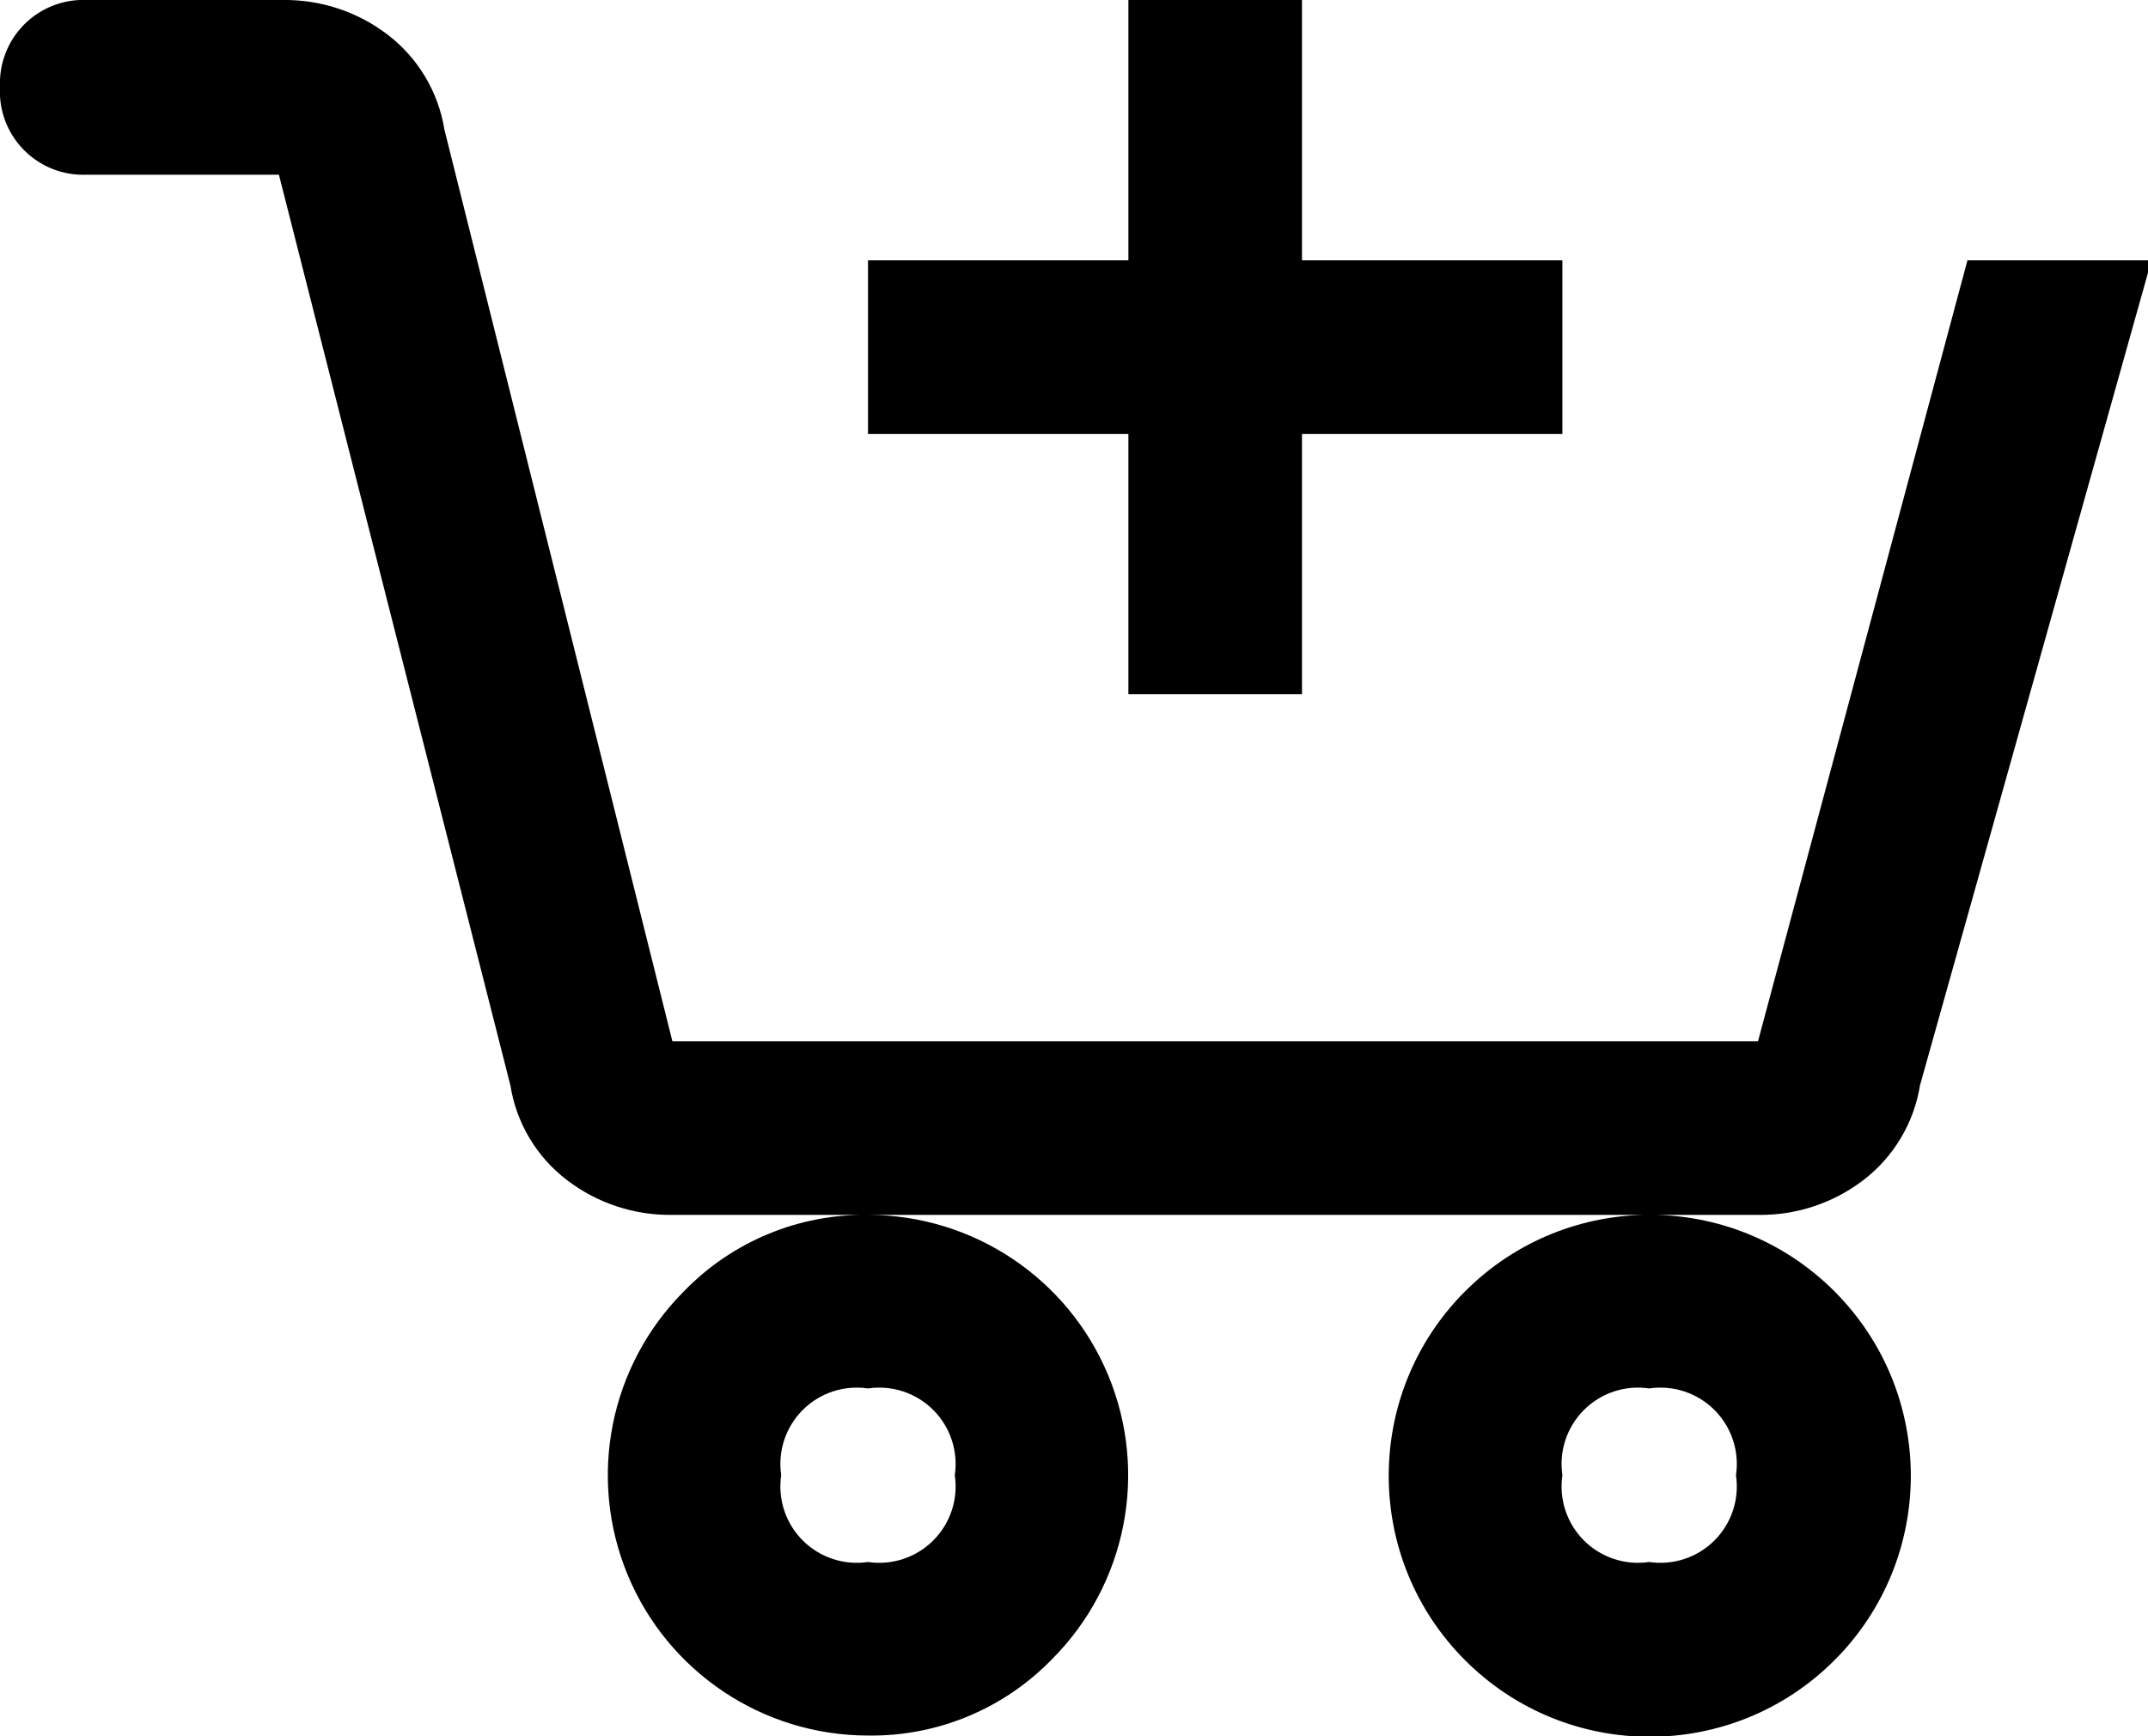
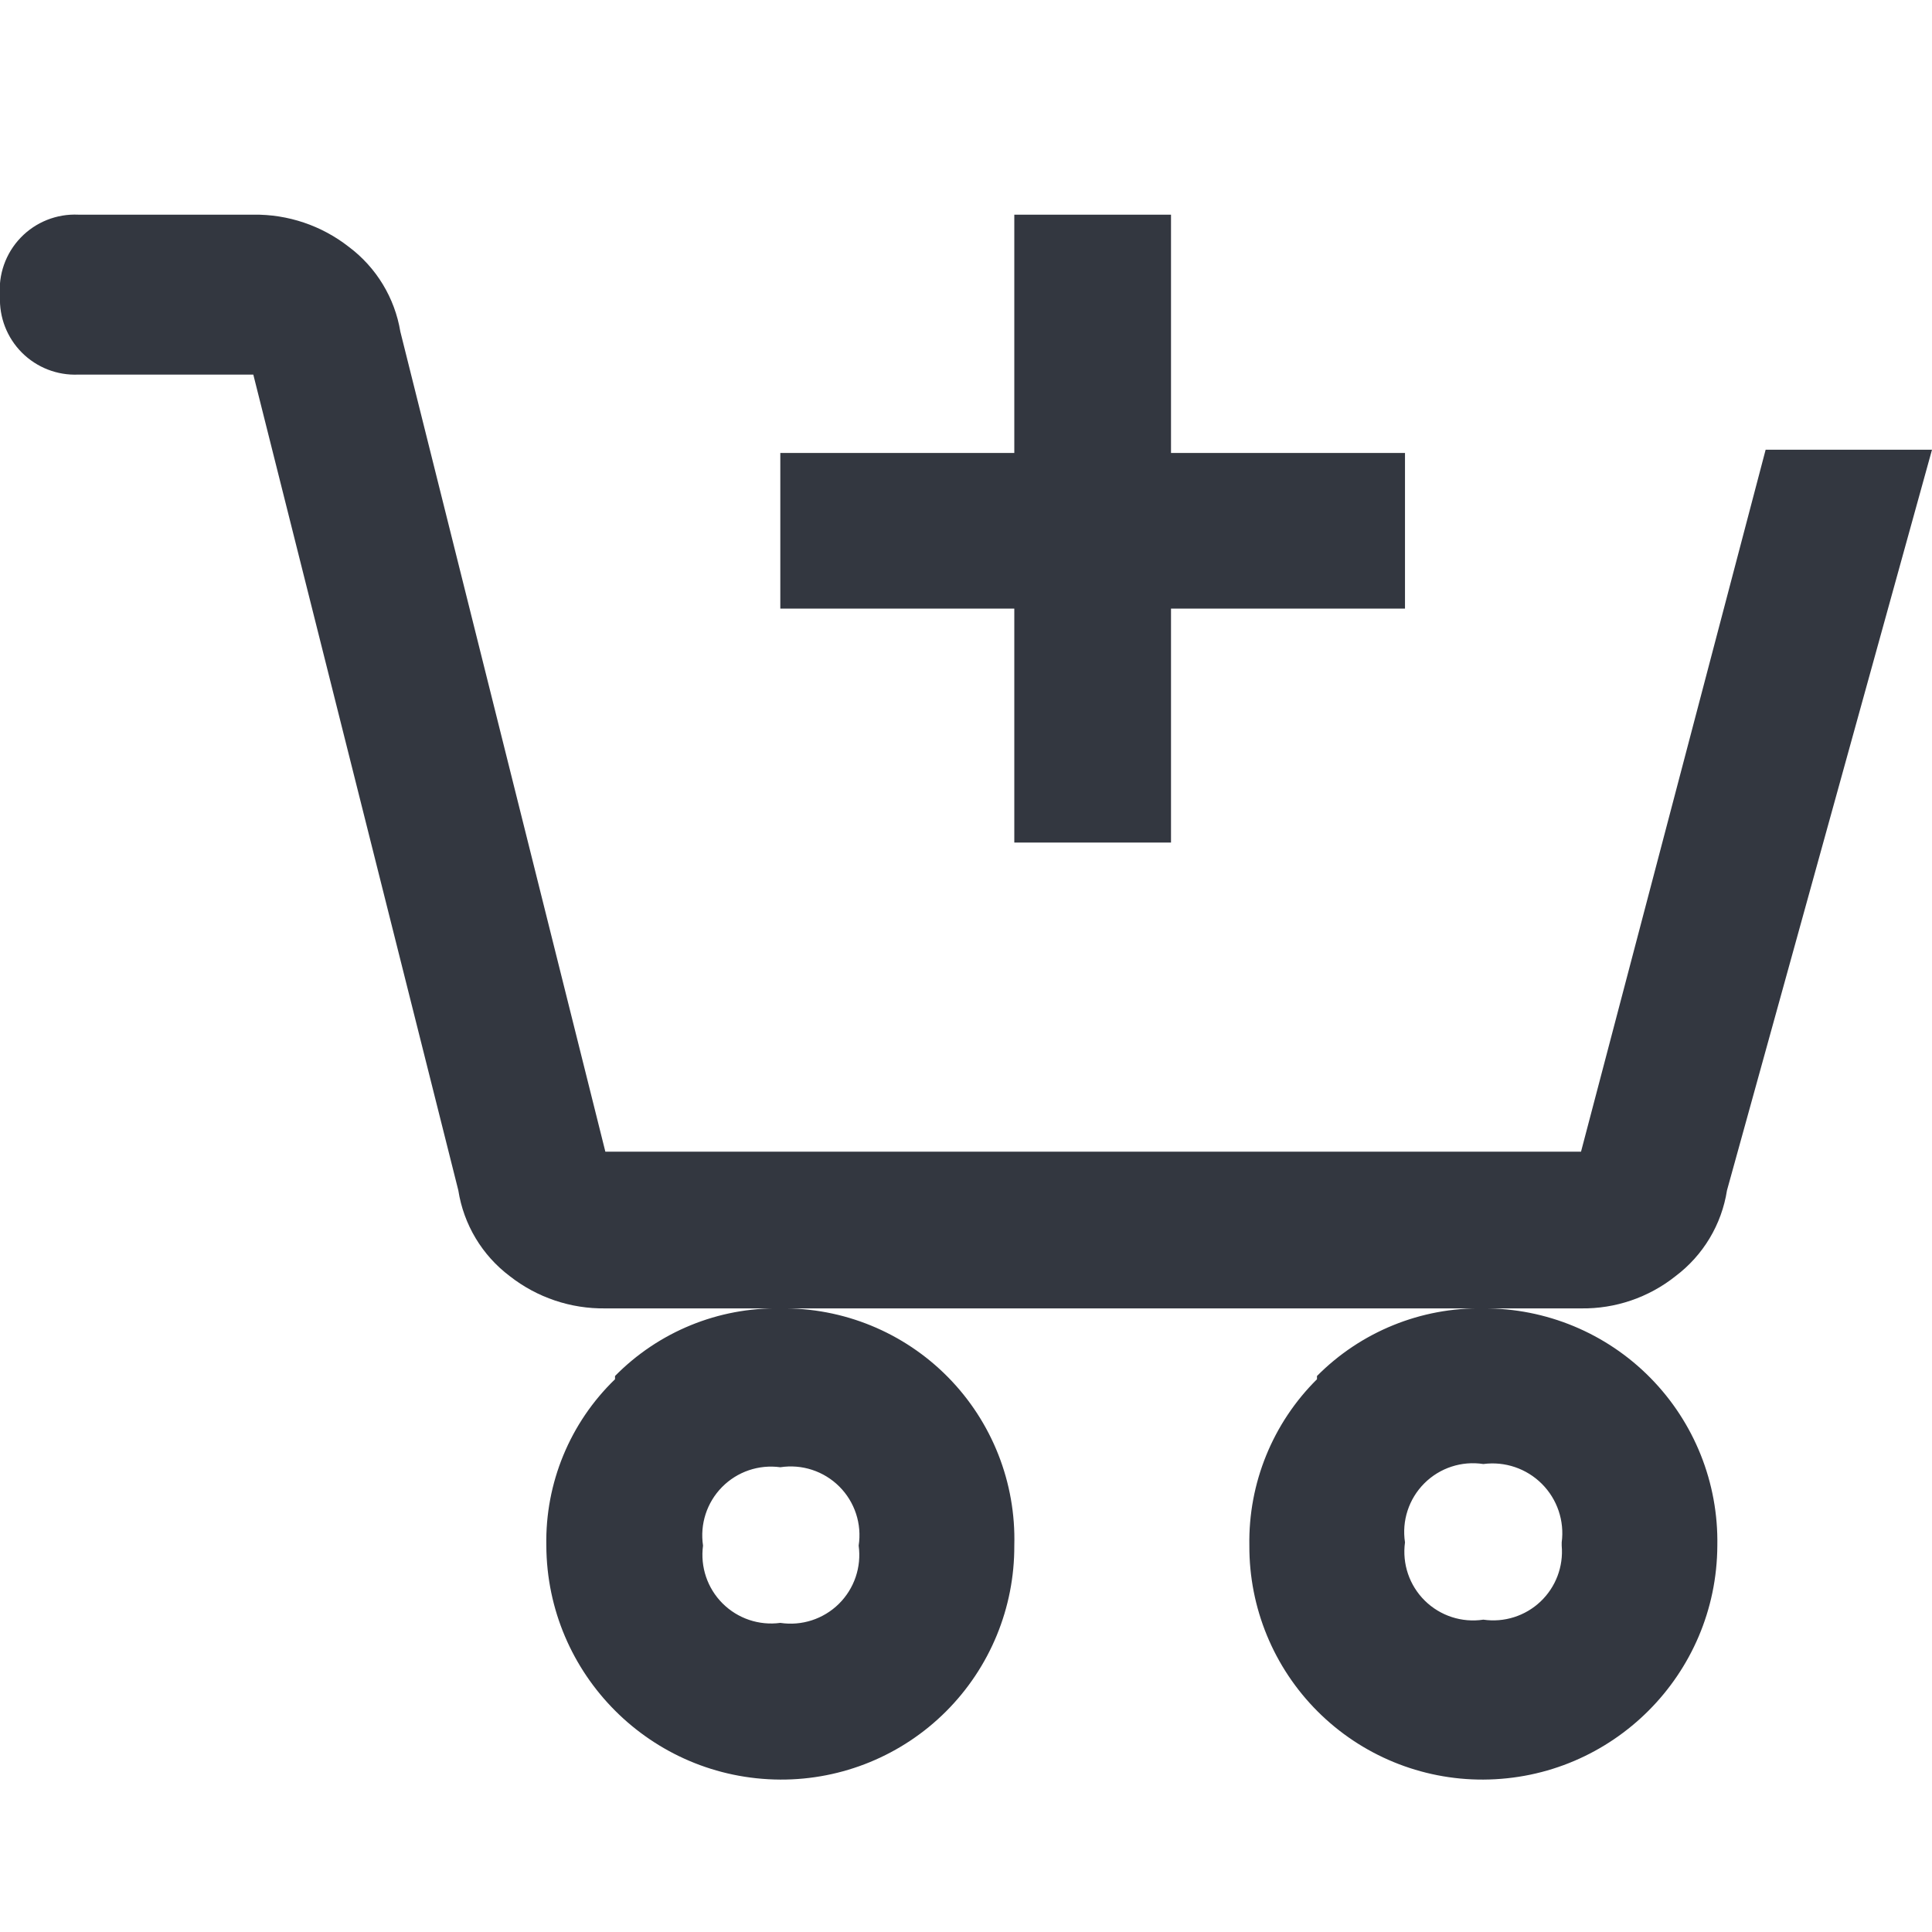
- <svg xmlns="http://www.w3.org/2000/svg" viewBox="0 0 18.56 15">
-   <path d="M.75 0h1.69a1.46 1.46 0 0 1 .91.3 1.29 1.29 0 0 1 .49.82L5.81 9h9.38L17 2.25h1.59l-2 7.13a1.29 1.29 0 0 1-.49.82 1.46 1.46 0 0 1-.91.3H5.81a1.46 1.46 0 0 1-.91-.3 1.28 1.28 0 0 1-.49-.82l-2-7.87H.75A.72.72 0 0 1 0 .75.72.72 0 0 1 .75 0zm5.16 11.16a2.17 2.17 0 0 1 1.59-.66 2.25 2.25 0 0 1 1.59 3.84A2.17 2.17 0 0 1 7.5 15a2.25 2.25 0 0 1-1.59-3.84zm2.34 1.59A.66.66 0 0 0 7.5 12a.66.66 0 0 0-.75.75.66.66 0 0 0 .75.75.66.66 0 0 0 .75-.75zM9.75 0h1.5v2.25h2.25v1.5h-2.25V6h-1.5V3.75H7.5v-1.5h2.25zm2.91 11.16a2.25 2.25 0 0 1 3.19 3.19 2.25 2.25 0 0 1-3.19-3.19zM15 12.75a.66.66 0 0 0-.75-.75.66.66 0 0 0-.75.75.66.66 0 0 0 .75.75.66.66 0 0 0 .75-.75z" />
+ <svg xmlns="http://www.w3.org/2000/svg" viewBox="0 0 18 18">
+   <defs>
+     <style>.a{fill:#333740;}</style>
+   </defs>
+   <path class="a" d="M.73,2H2.36a1.41,1.41,0,0,1,.89.3,1.24,1.24,0,0,1,.48.79l1.91,7.64h9.09l1.72-6.54H18l-1.91,6.9a1.24,1.24,0,0,1-.48.8,1.38,1.38,0,0,1-.88.3H5.64a1.41,1.41,0,0,1-.89-.3,1.24,1.24,0,0,1-.48-.8L2.36,3.49H.73A.7.7,0,0,1,0,2.76.7.7,0,0,1,.73,2Zm5,10.82a2.11,2.11,0,0,1,1.54-.63A2.15,2.15,0,0,1,9.45,14.4a2.17,2.17,0,0,1-2.18,2.18A2.19,2.19,0,0,1,5.09,14.4,2.1,2.1,0,0,1,5.73,12.85ZM8,14.4a.64.64,0,0,0-.73-.73.64.64,0,0,0-.72.73.64.64,0,0,0,.72.72A.64.64,0,0,0,8,14.4ZM9.45,2h1.46V4.22h2.18V5.67H10.91V7.85H9.45V5.67H7.27V4.22H9.45Zm2.82,10.82a2.13,2.13,0,0,1,1.55-.63A2.17,2.17,0,0,1,16,14.4a2.19,2.19,0,0,1-2.18,2.18,2.17,2.17,0,0,1-2.18-2.18A2.13,2.13,0,0,1,12.27,12.85Zm2.28,1.55a.65.65,0,0,0-.73-.73.64.64,0,0,0-.73.73.64.64,0,0,0,.73.72A.64.64,0,0,0,14.55,14.4Z" />
</svg>
